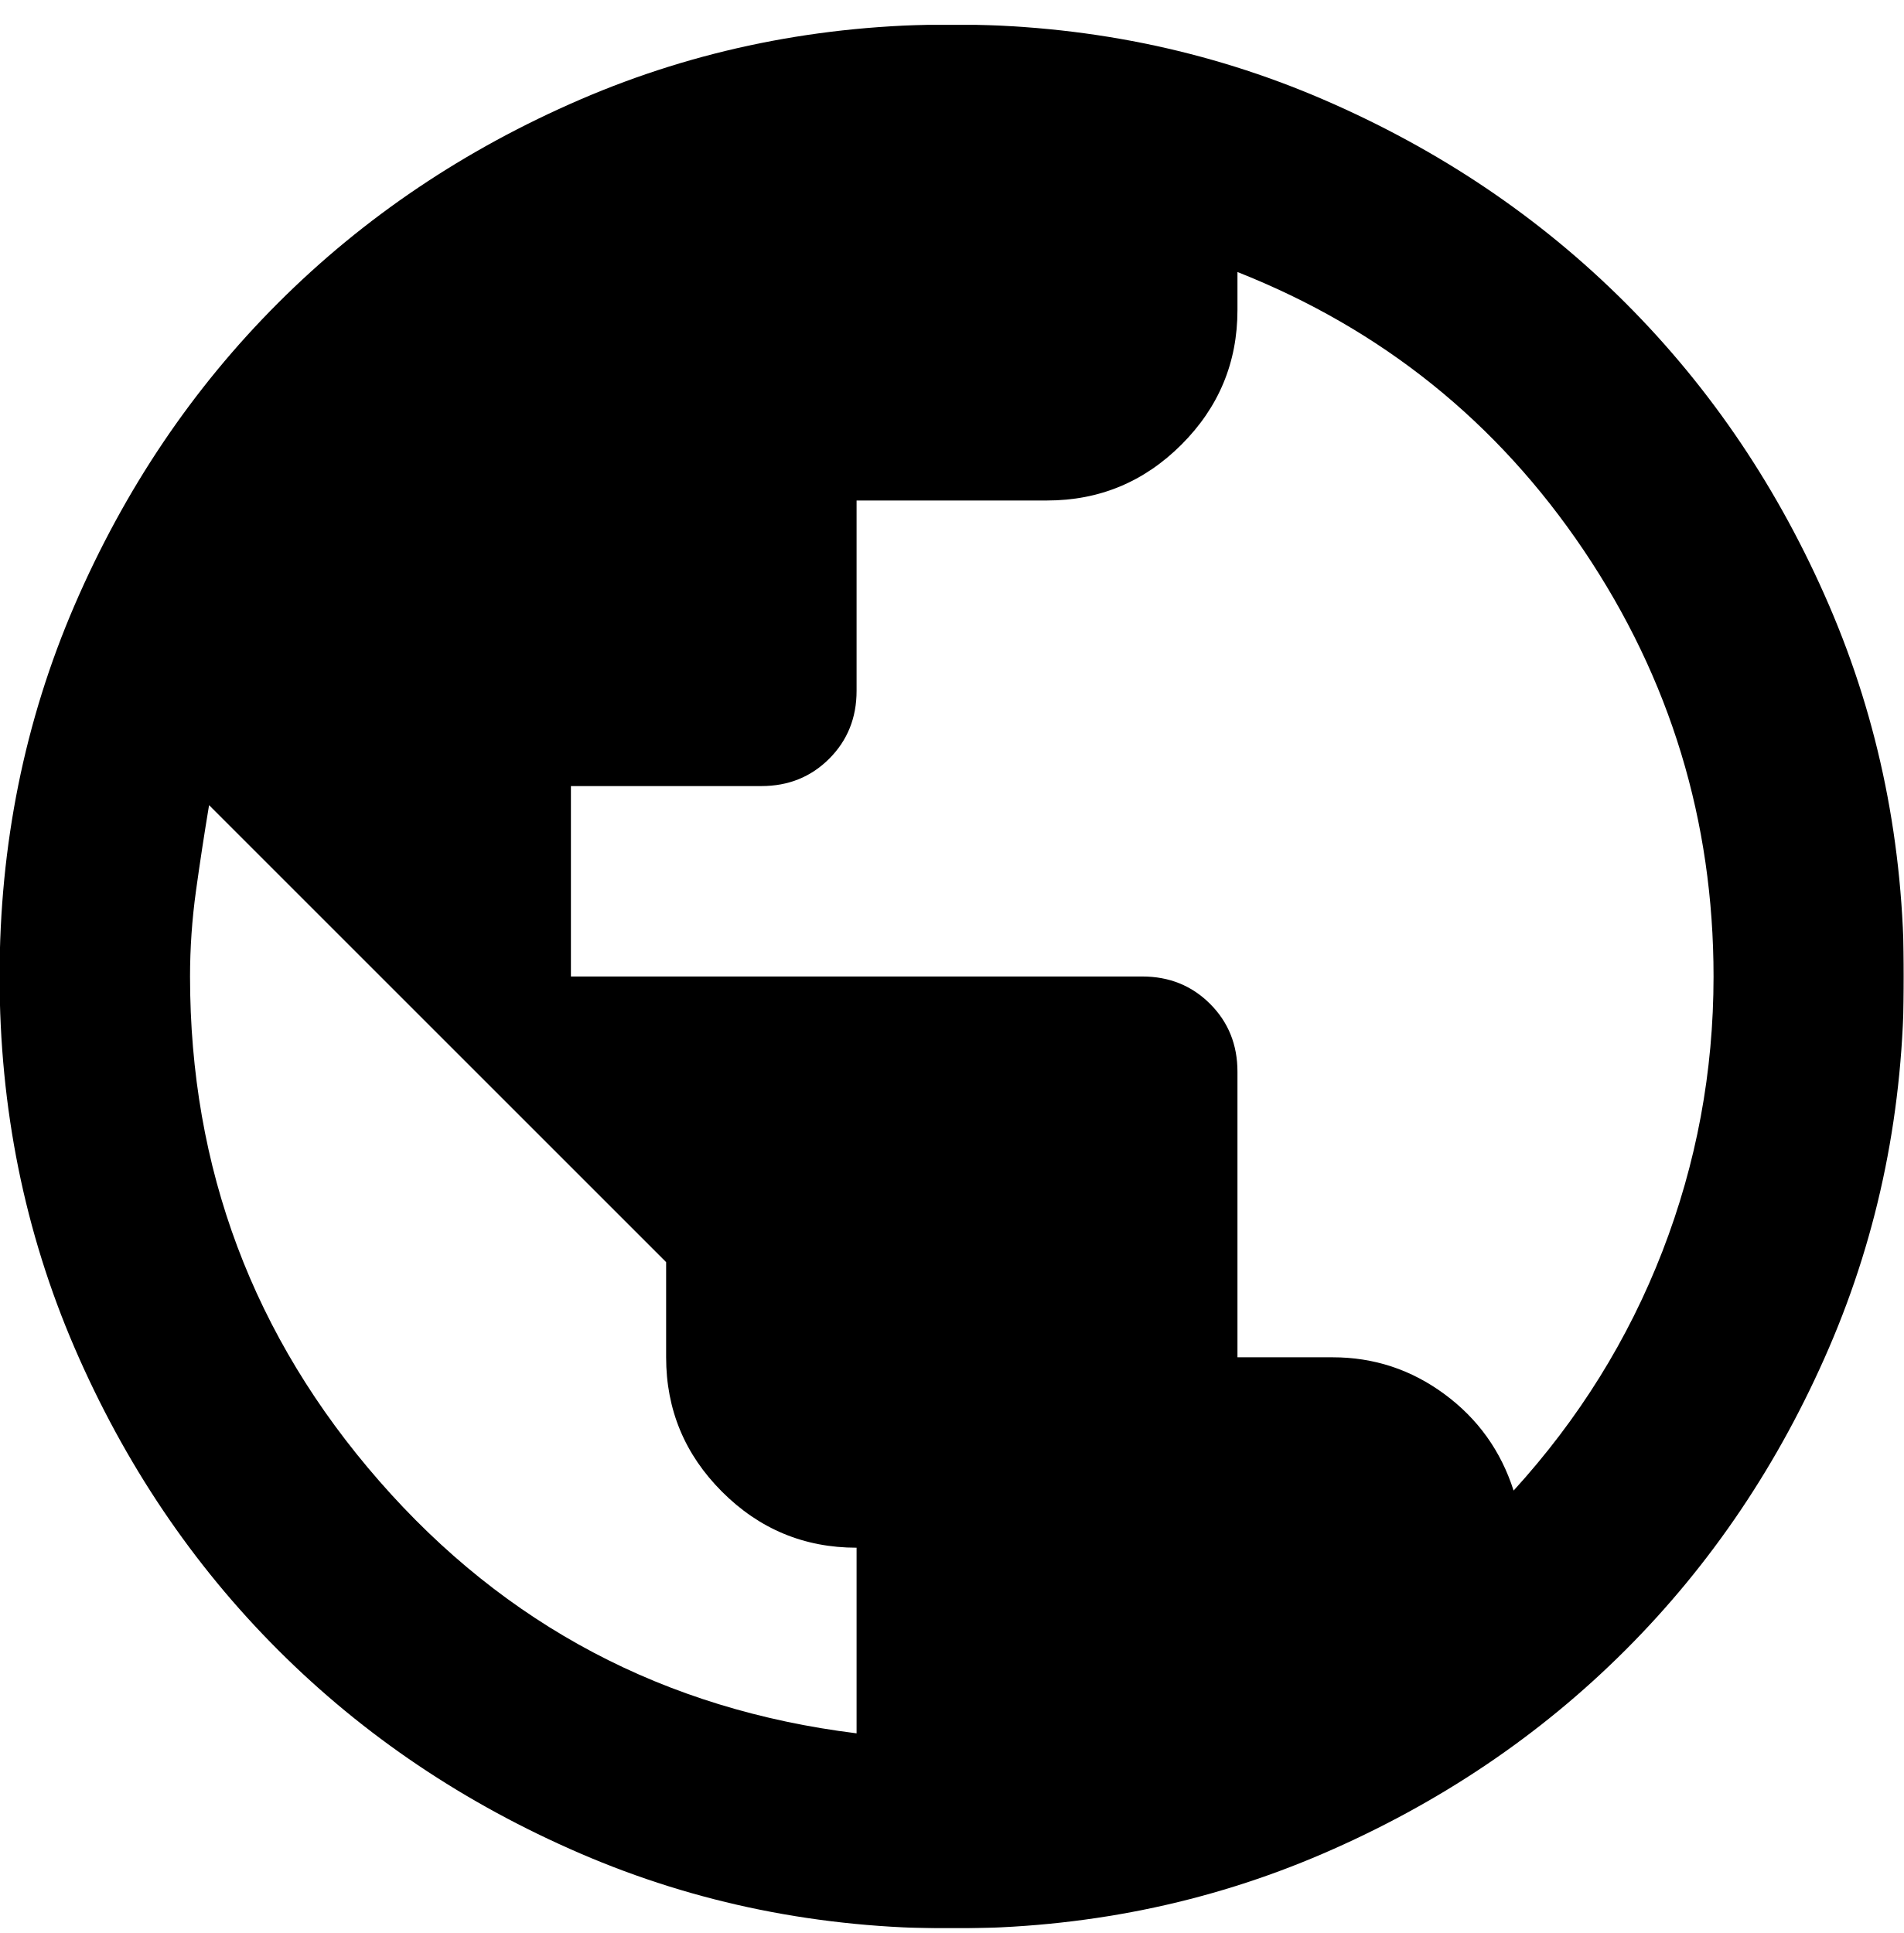
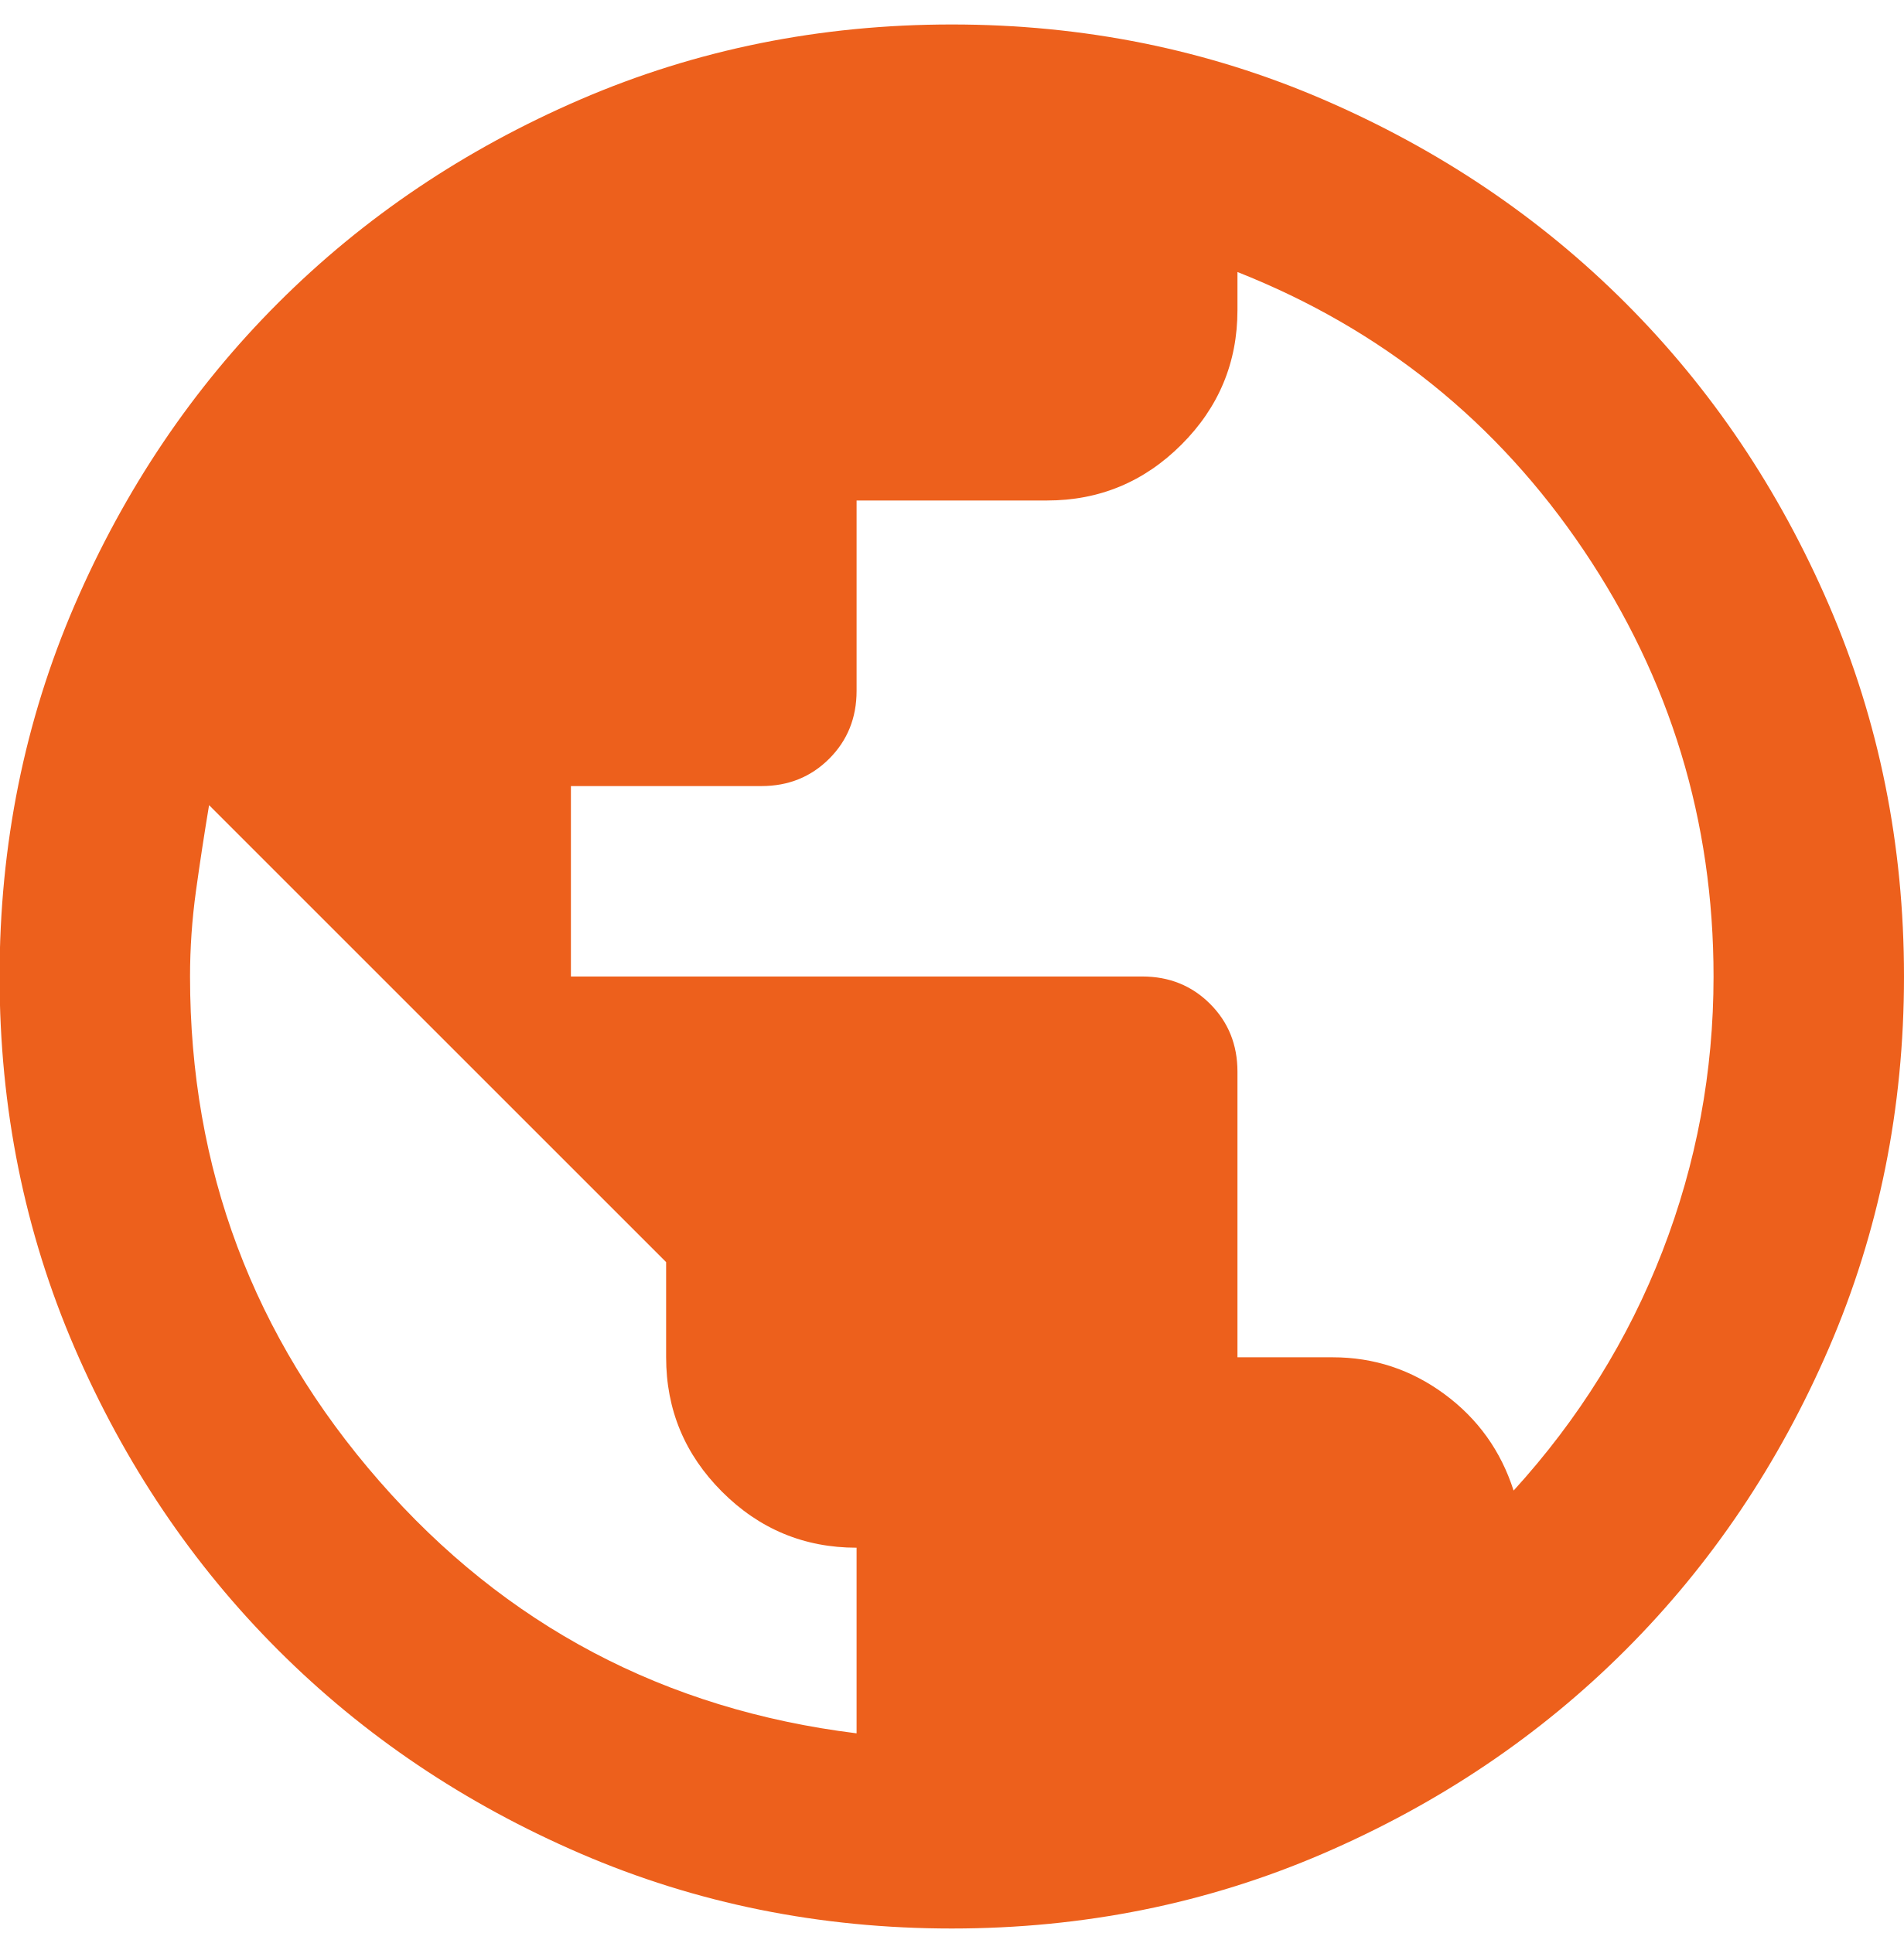
<svg xmlns="http://www.w3.org/2000/svg" width="64" height="65" viewBox="0 0 64 65" fill="none">
-   <mask id="mask0_3329_22594" style="mask-type:alpha" maskUnits="userSpaceOnUse" x="0" y="0" width="64" height="65">
-     <rect y="0.836" width="64" height="64" fill="#D9D9D9" />
-   </mask>
-   <g mask="url(#mask0_3329_22594)">
-     <path d="M31.999 64.849C27.571 64.849 23.409 64.009 19.514 62.328C15.619 60.647 12.231 58.366 9.35 55.485C6.469 52.604 4.188 49.216 2.507 45.321C0.827 41.426 -0.014 37.264 -0.014 32.836C-0.014 28.408 0.827 24.246 2.507 20.351C4.188 16.456 6.469 13.068 9.35 10.187C12.231 7.306 15.619 5.025 19.514 3.344C23.409 1.664 27.571 0.823 31.999 0.823C36.428 0.823 40.589 1.664 44.484 3.344C48.379 5.025 51.767 7.306 54.648 10.187C57.529 13.068 59.81 16.456 61.491 20.351C63.172 24.246 64.012 28.408 64.012 32.836C64.012 37.264 63.172 41.426 61.491 45.321C59.81 49.216 57.529 52.604 54.648 55.485C51.767 58.366 48.379 60.647 44.484 62.328C40.589 64.009 36.428 64.849 31.999 64.849ZM28.798 58.286V52.044C27.037 52.044 25.53 51.417 24.276 50.163C23.022 48.909 22.395 47.402 22.395 45.641V42.44L7.029 27.074C6.869 28.034 6.722 28.995 6.589 29.955C6.456 30.915 6.389 31.876 6.389 32.836C6.389 39.292 8.51 44.948 12.752 49.803C16.993 54.658 22.342 57.486 28.798 58.286ZM50.887 50.123C53.074 47.722 54.742 45.041 55.889 42.08C57.036 39.119 57.609 36.037 57.609 32.836C57.609 27.607 56.156 22.832 53.248 18.51C50.34 14.189 46.458 11.067 41.603 9.147V10.427C41.603 12.188 40.976 13.695 39.722 14.949C38.468 16.203 36.961 16.83 35.2 16.83H28.798V23.232C28.798 24.139 28.491 24.9 27.878 25.513C27.264 26.127 26.504 26.433 25.597 26.433H19.194V32.836H38.402C39.309 32.836 40.069 33.143 40.683 33.757C41.296 34.37 41.603 35.13 41.603 36.037V45.641H44.804C46.192 45.641 47.445 46.055 48.566 46.882C49.686 47.709 50.46 48.789 50.887 50.123Z" fill="currentColor" />
-   </g>
+   <path d="M31.999 64.849C27.571 64.849 23.409 64.009 19.514 62.328C15.619 60.647 12.231 58.366 9.35 55.485C6.469 52.604 4.188 49.216 2.507 45.321C0.827 41.426 -0.014 37.264 -0.014 32.836C-0.014 28.408 0.827 24.246 2.507 20.351C4.188 16.456 6.469 13.068 9.35 10.187C12.231 7.306 15.619 5.025 19.514 3.344C23.409 1.664 27.571 0.823 31.999 0.823C36.428 0.823 40.589 1.664 44.484 3.344C48.379 5.025 51.767 7.306 54.648 10.187C57.529 13.068 59.81 16.456 61.491 20.351C63.172 24.246 64.012 28.408 64.012 32.836C64.012 37.264 63.172 41.426 61.491 45.321C59.81 49.216 57.529 52.604 54.648 55.485C51.767 58.366 48.379 60.647 44.484 62.328C40.589 64.009 36.428 64.849 31.999 64.849ZM28.798 58.286V52.044C27.037 52.044 25.53 51.417 24.276 50.163C23.022 48.909 22.395 47.402 22.395 45.641V42.44L7.029 27.074C6.869 28.034 6.722 28.995 6.589 29.955C6.456 30.915 6.389 31.876 6.389 32.836C6.389 39.292 8.51 44.948 12.752 49.803C16.993 54.658 22.342 57.486 28.798 58.286ZM50.887 50.123C53.074 47.722 54.742 45.041 55.889 42.08C57.036 39.119 57.609 36.037 57.609 32.836C57.609 27.607 56.156 22.832 53.248 18.51C50.34 14.189 46.458 11.067 41.603 9.147V10.427C41.603 12.188 40.976 13.695 39.722 14.949C38.468 16.203 36.961 16.83 35.2 16.83H28.798V23.232C28.798 24.139 28.491 24.9 27.878 25.513C27.264 26.127 26.504 26.433 25.597 26.433H19.194V32.836H38.402C39.309 32.836 40.069 33.143 40.683 33.757C41.296 34.37 41.603 35.13 41.603 36.037V45.641H44.804C46.192 45.641 47.445 46.055 48.566 46.882C49.686 47.709 50.46 48.789 50.887 50.123Z" fill="#ED601C" />
</svg>
